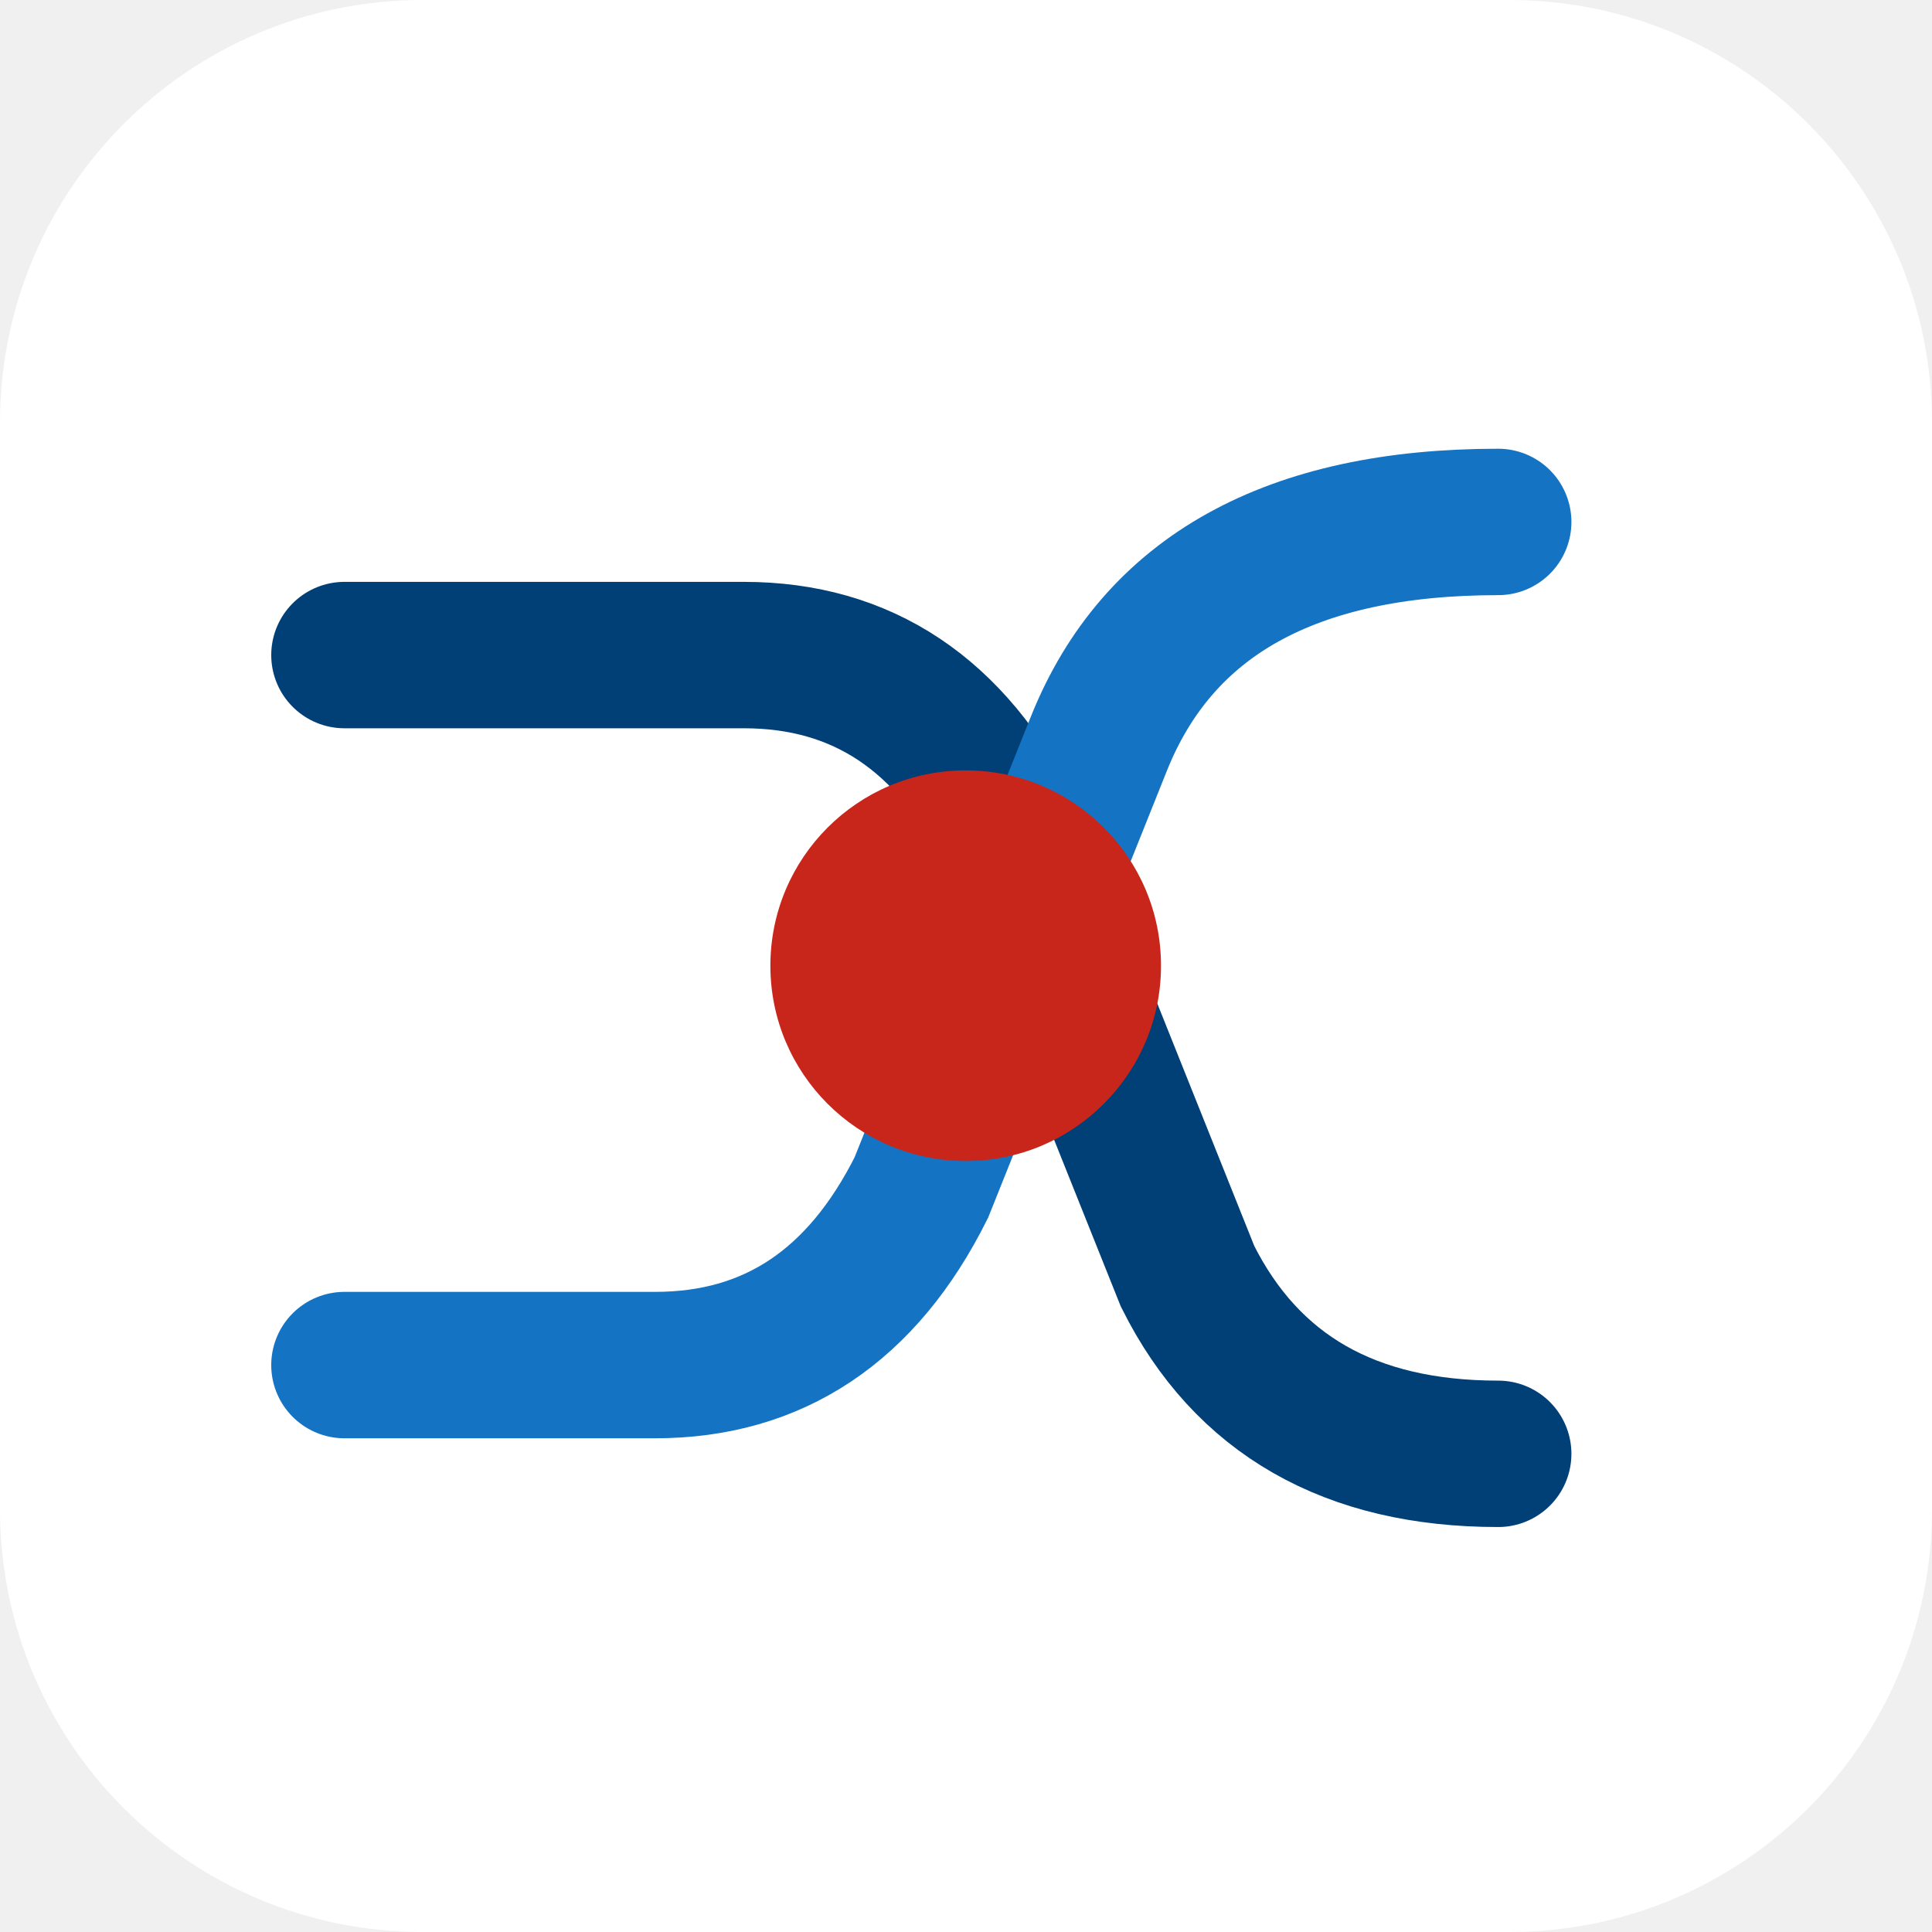
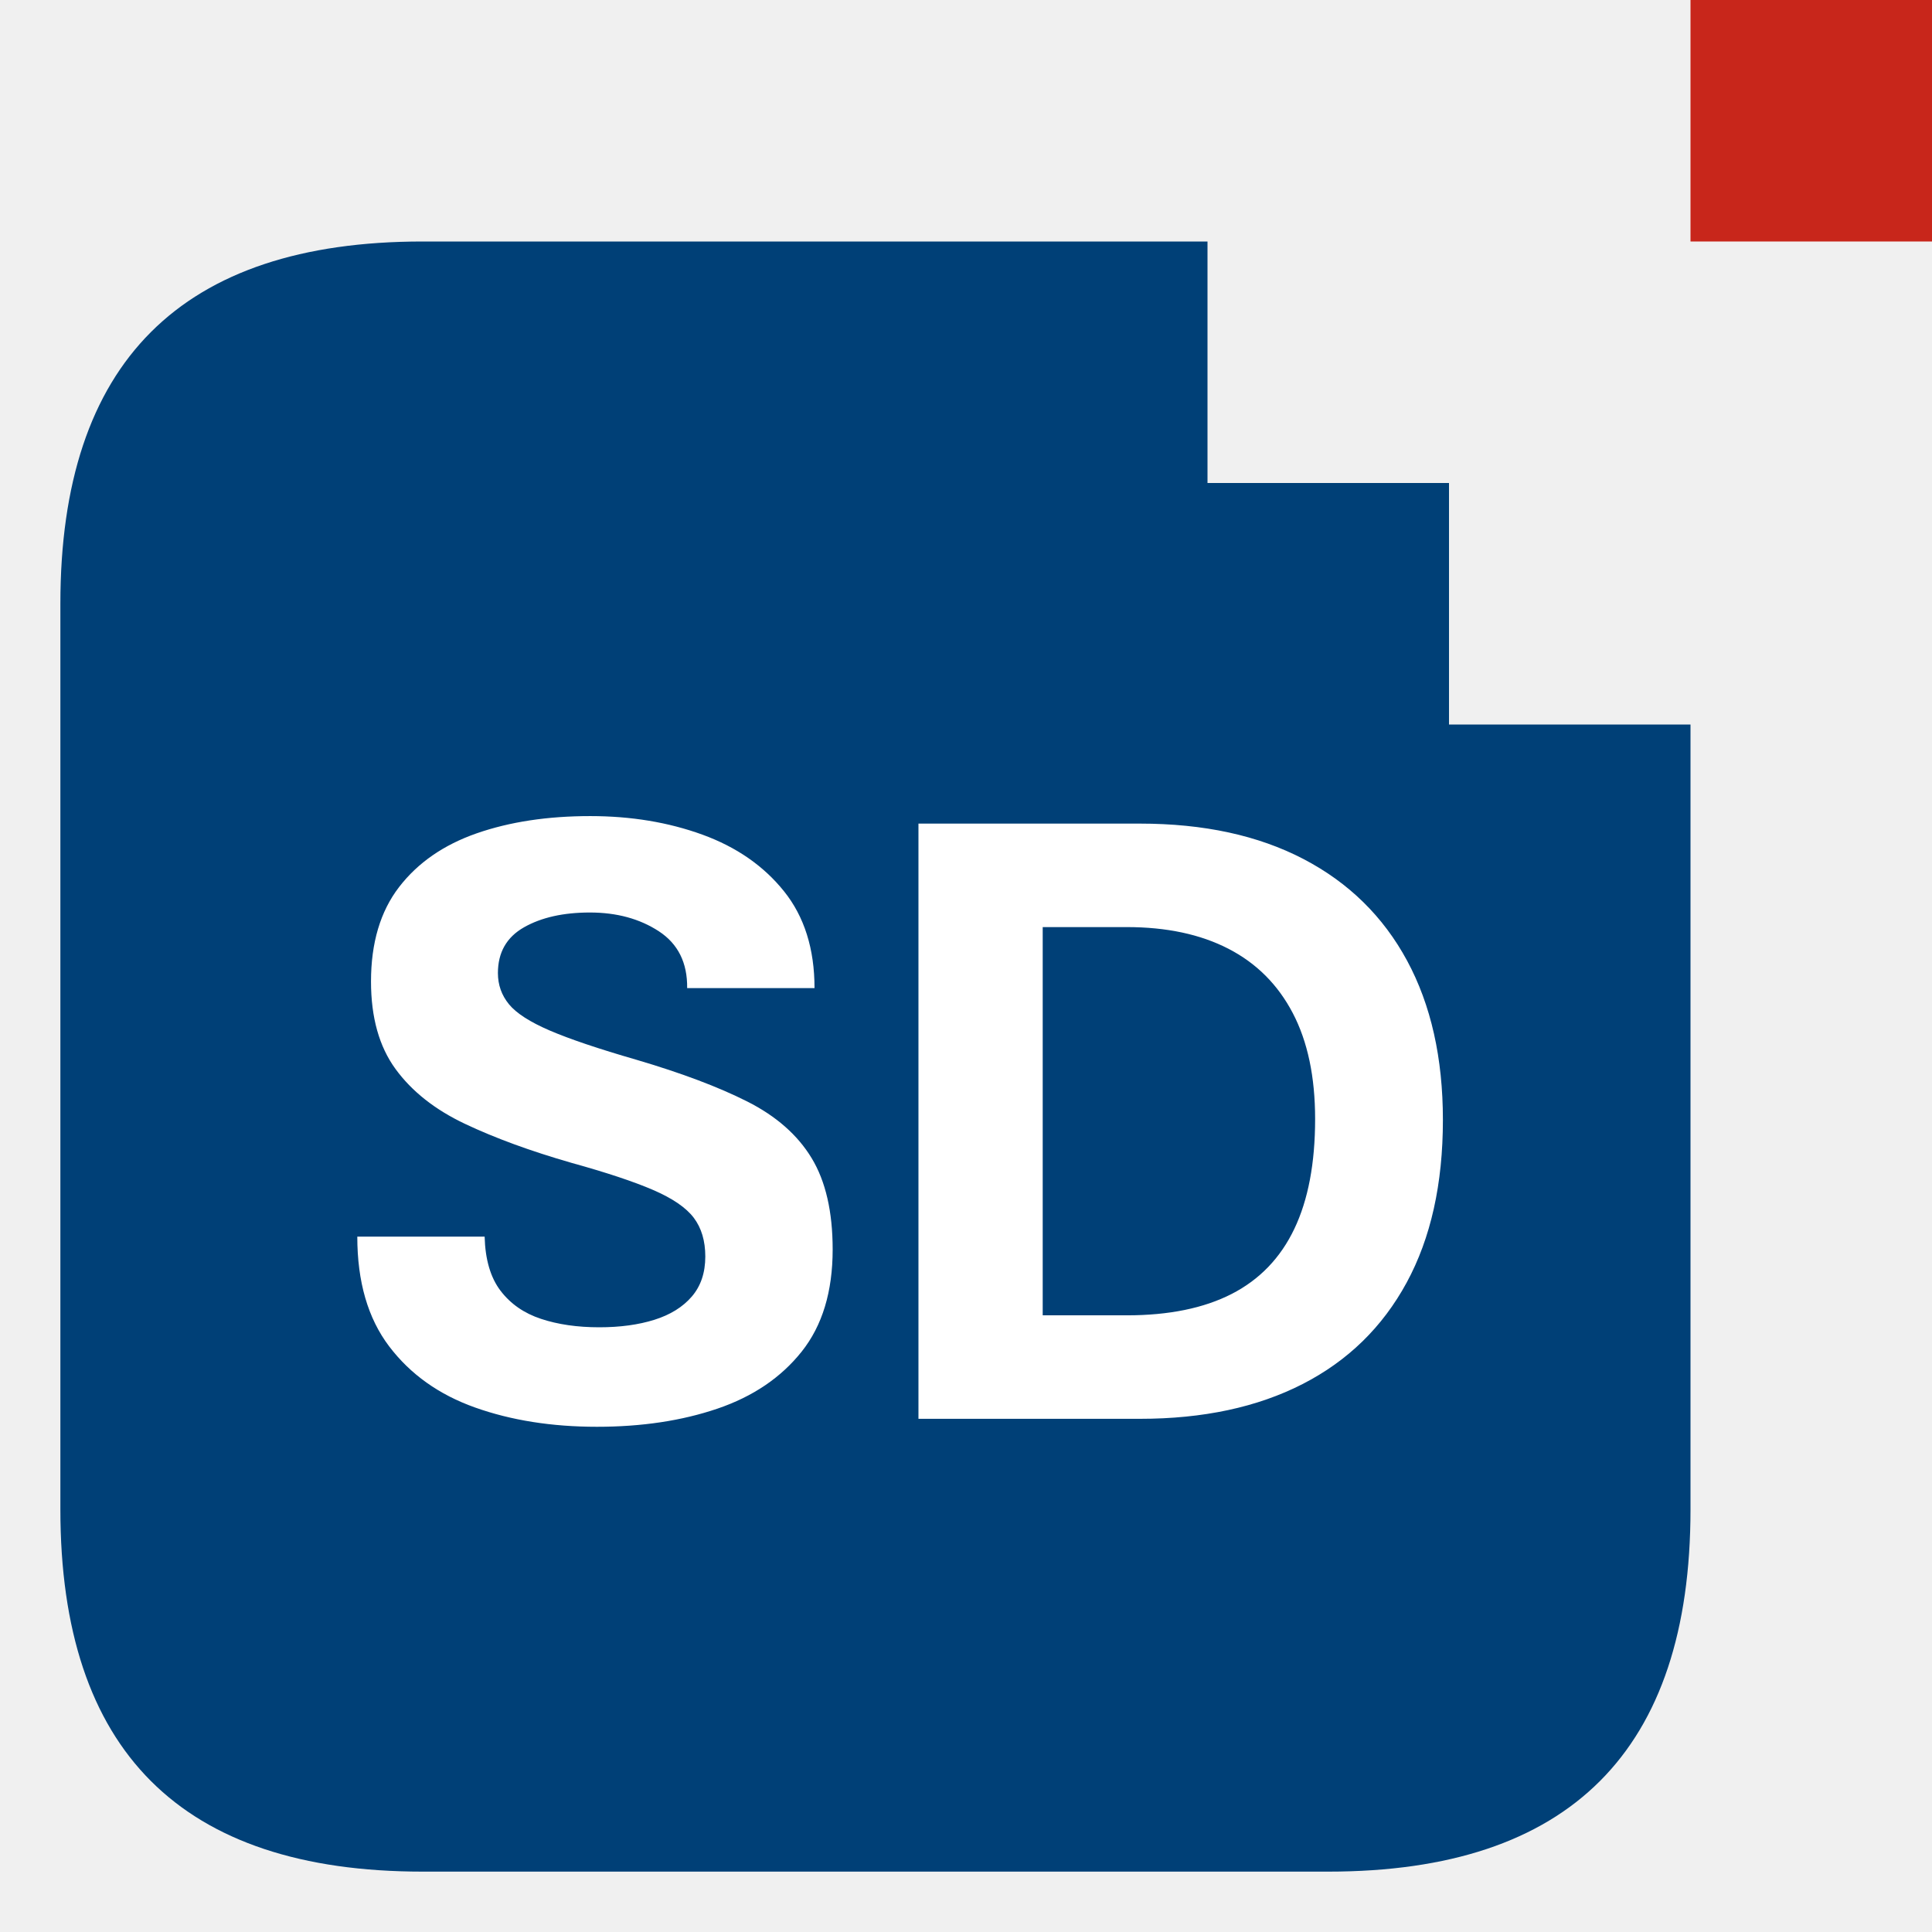
<svg xmlns="http://www.w3.org/2000/svg" viewBox="0 0 64.0 64.0" width="64" height="64">
-   <rect width="64" height="64" rx="14" fill="#FFFFFF" />
-   <path d="M11.41 21.70 H24.64 Q30.52 21.70 33.46 27.58 L39.34 42.28 Q42.28 48.16 49.63 48.16" fill="none" stroke="#004077" stroke-width="4.85" stroke-linecap="round" />
-   <path d="M11.41 45.22 H21.70 Q27.58 45.22 30.52 39.34 L36.40 24.64 Q39.34 17.29 49.63 17.29" fill="none" stroke="#1473C3" stroke-width="4.85" stroke-linecap="round" />
-   <circle cx="31.99" cy="31.99" r="6.47" fill="#C8261B" />
+   <path d="M14.0 8.0 H40.0 V16.0 H48.0 V24.0 H56.0 V50.0 Q56.0 62.0 44.0 62.0 H14.0 Q2.0 62.0 2.0 50.0 V20.0 Q2.0 8.0 14.0 8.0 Z" fill="#004077" />
+   <path d="M19.775 47.264Q17.534 47.264 15.739 46.626Q13.945 45.989 12.89 44.598Q11.836 43.206 11.836 40.965H16.054Q16.084 42.107 16.582 42.759Q17.08 43.411 17.922 43.689Q18.764 43.968 19.848 43.968Q20.888 43.968 21.679 43.719Q22.47 43.47 22.917 42.95Q23.364 42.43 23.364 41.624Q23.364 40.848 22.983 40.342Q22.602 39.837 21.635 39.419Q20.669 39.002 18.925 38.519Q16.889 37.933 15.403 37.229Q13.916 36.526 13.103 35.413Q12.29 34.3 12.29 32.513Q12.29 30.594 13.22 29.385Q14.15 28.177 15.791 27.605Q17.431 27.034 19.555 27.034Q21.577 27.034 23.269 27.649Q24.961 28.265 25.971 29.524Q26.982 30.784 26.982 32.732H22.763Q22.778 31.473 21.826 30.85Q20.874 30.228 19.541 30.228Q18.222 30.228 17.358 30.718Q16.494 31.209 16.494 32.234Q16.494 32.82 16.86 33.267Q17.226 33.714 18.215 34.139Q19.204 34.563 21.079 35.105Q23.32 35.765 24.756 36.49Q26.191 37.215 26.887 38.365Q27.583 39.515 27.583 41.39Q27.583 43.484 26.557 44.773Q25.532 46.062 23.767 46.663Q22.002 47.264 19.775 47.264Z M30.425 47.0V27.283H37.764Q40.928 27.283 43.177 28.455Q45.425 29.627 46.612 31.824Q47.798 34.021 47.798 37.098Q47.798 40.276 46.597 42.488Q45.396 44.7 43.147 45.85Q40.899 47.0 37.764 47.0ZM34.541 43.572H37.325Q39.419 43.572 40.804 42.862Q42.188 42.151 42.876 40.708Q43.565 39.266 43.565 37.068Q43.565 34.974 42.825 33.56Q42.085 32.146 40.694 31.429Q39.302 30.711 37.325 30.711H34.541Z" fill="#FFFFFF" />
+   <rect x="56" y="0" width="8" height="8" fill="#C8261B" />
</svg>
